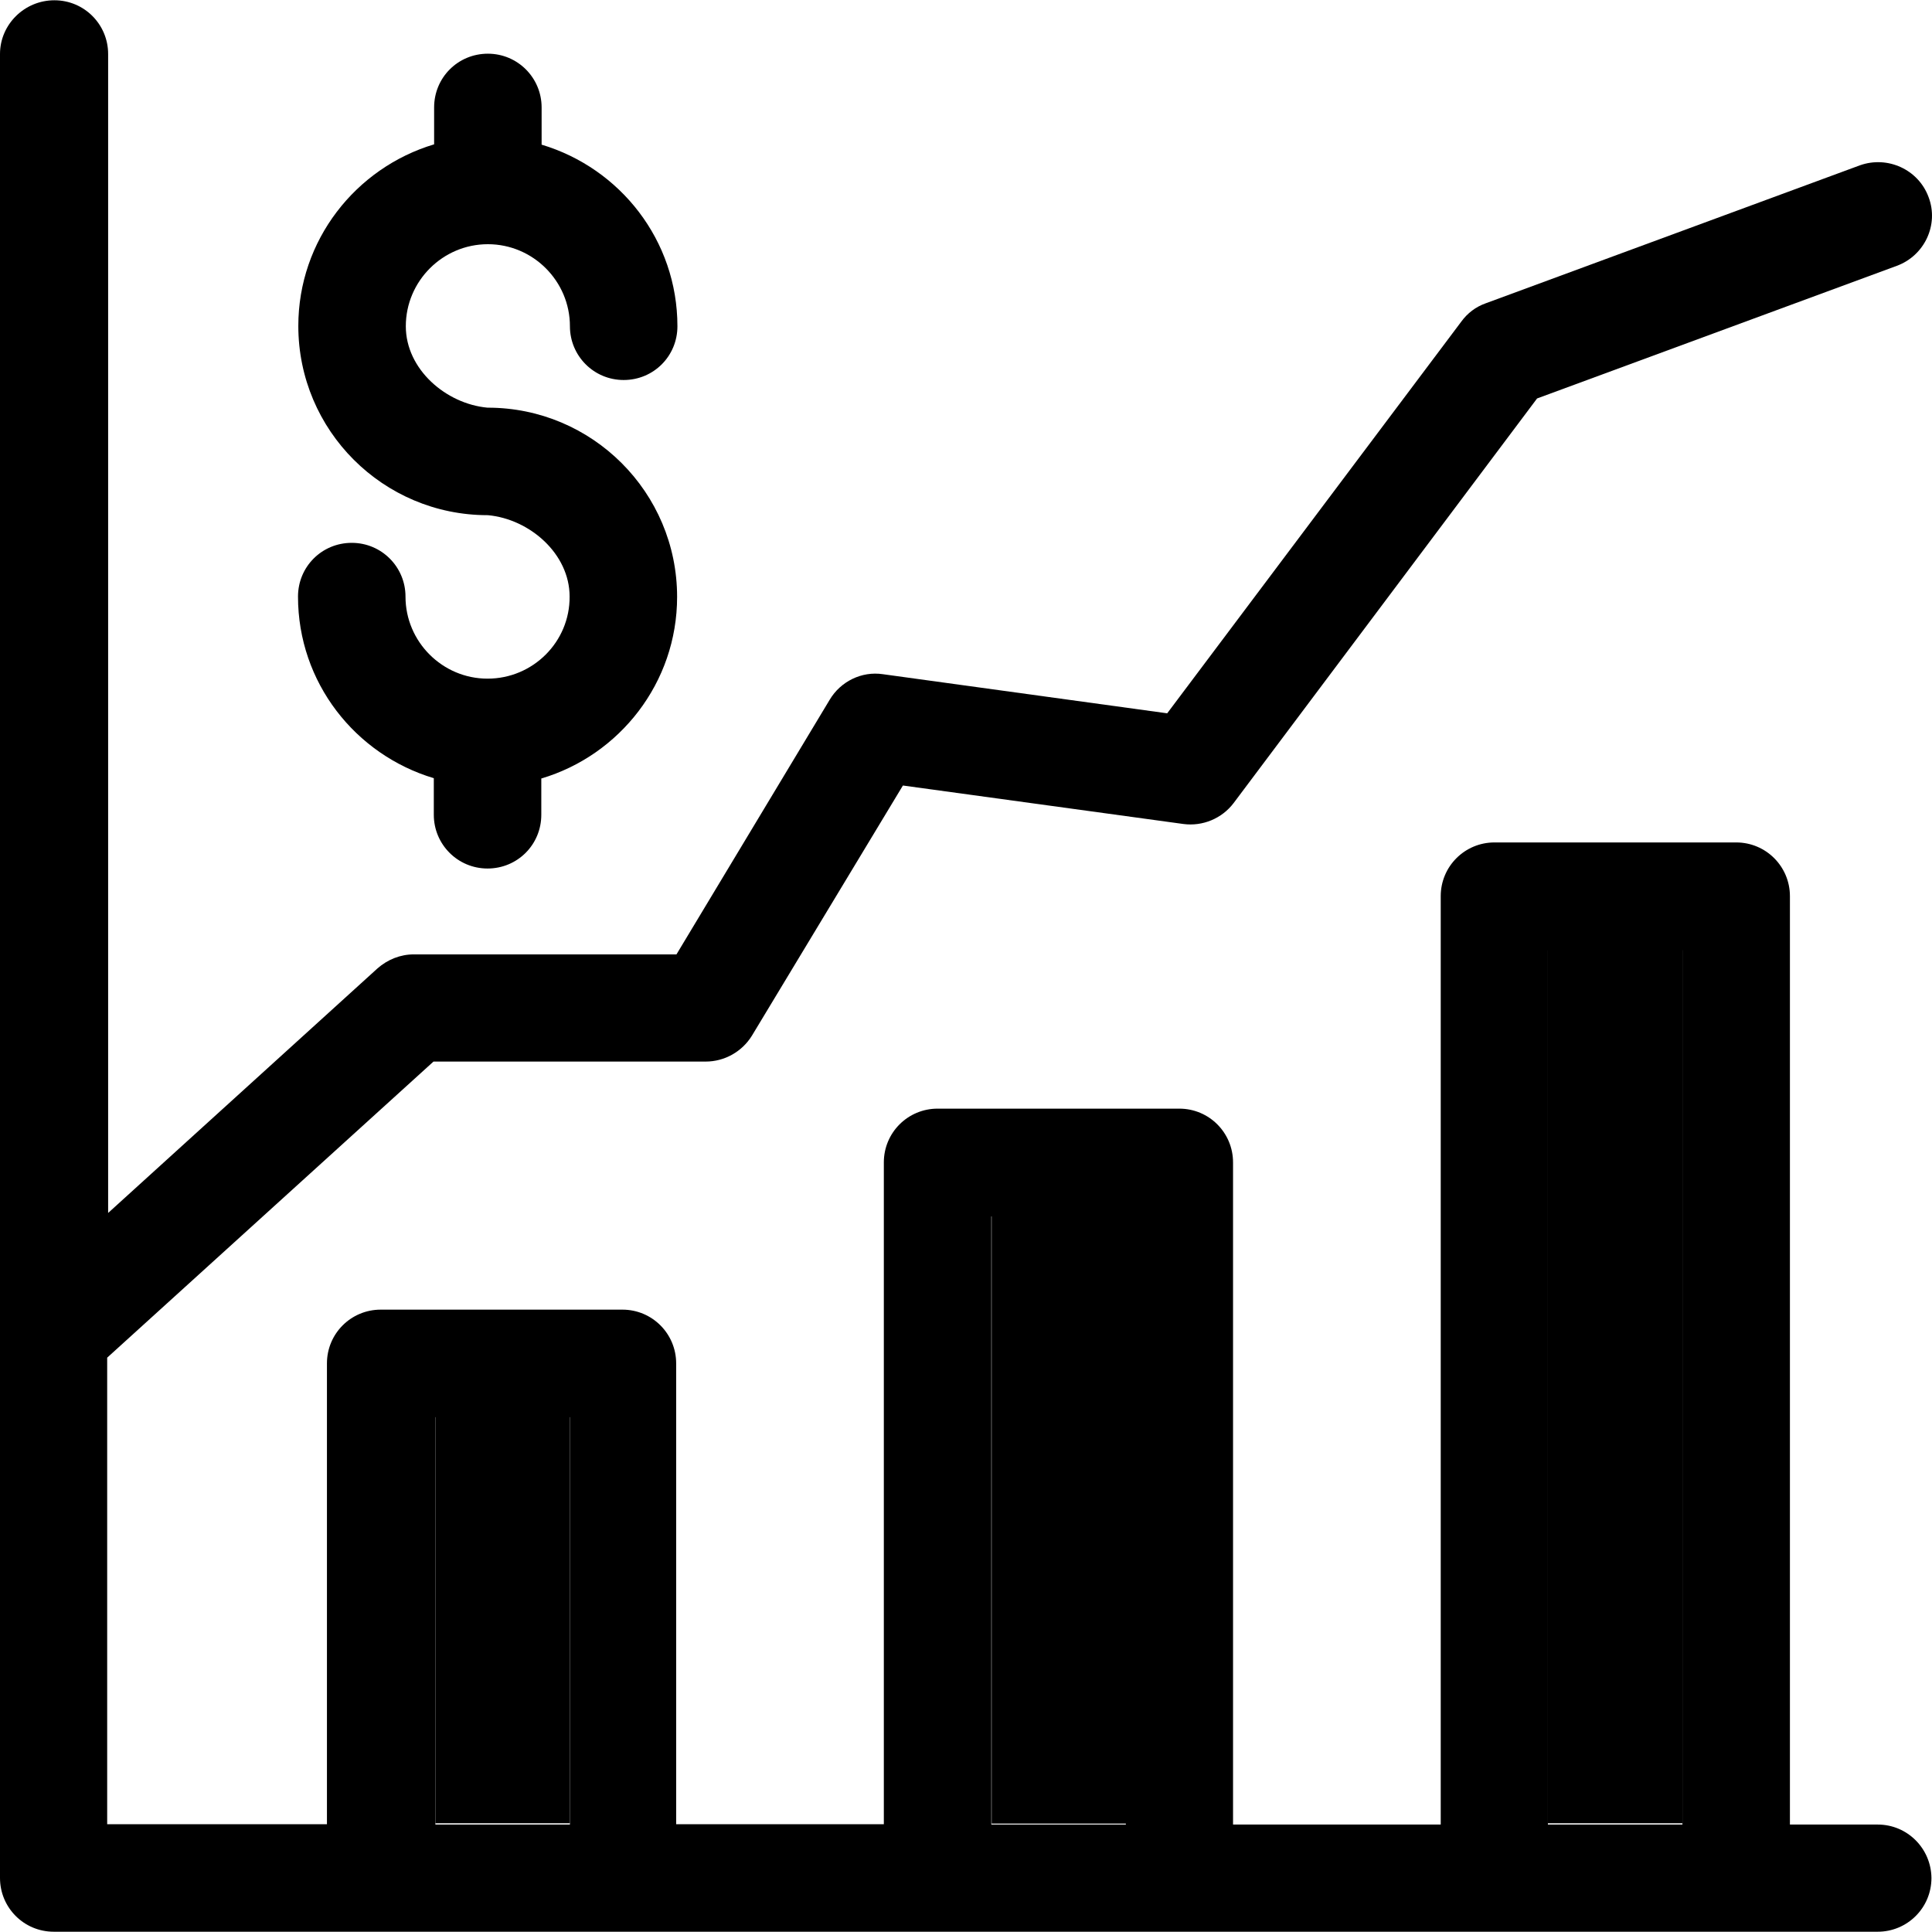
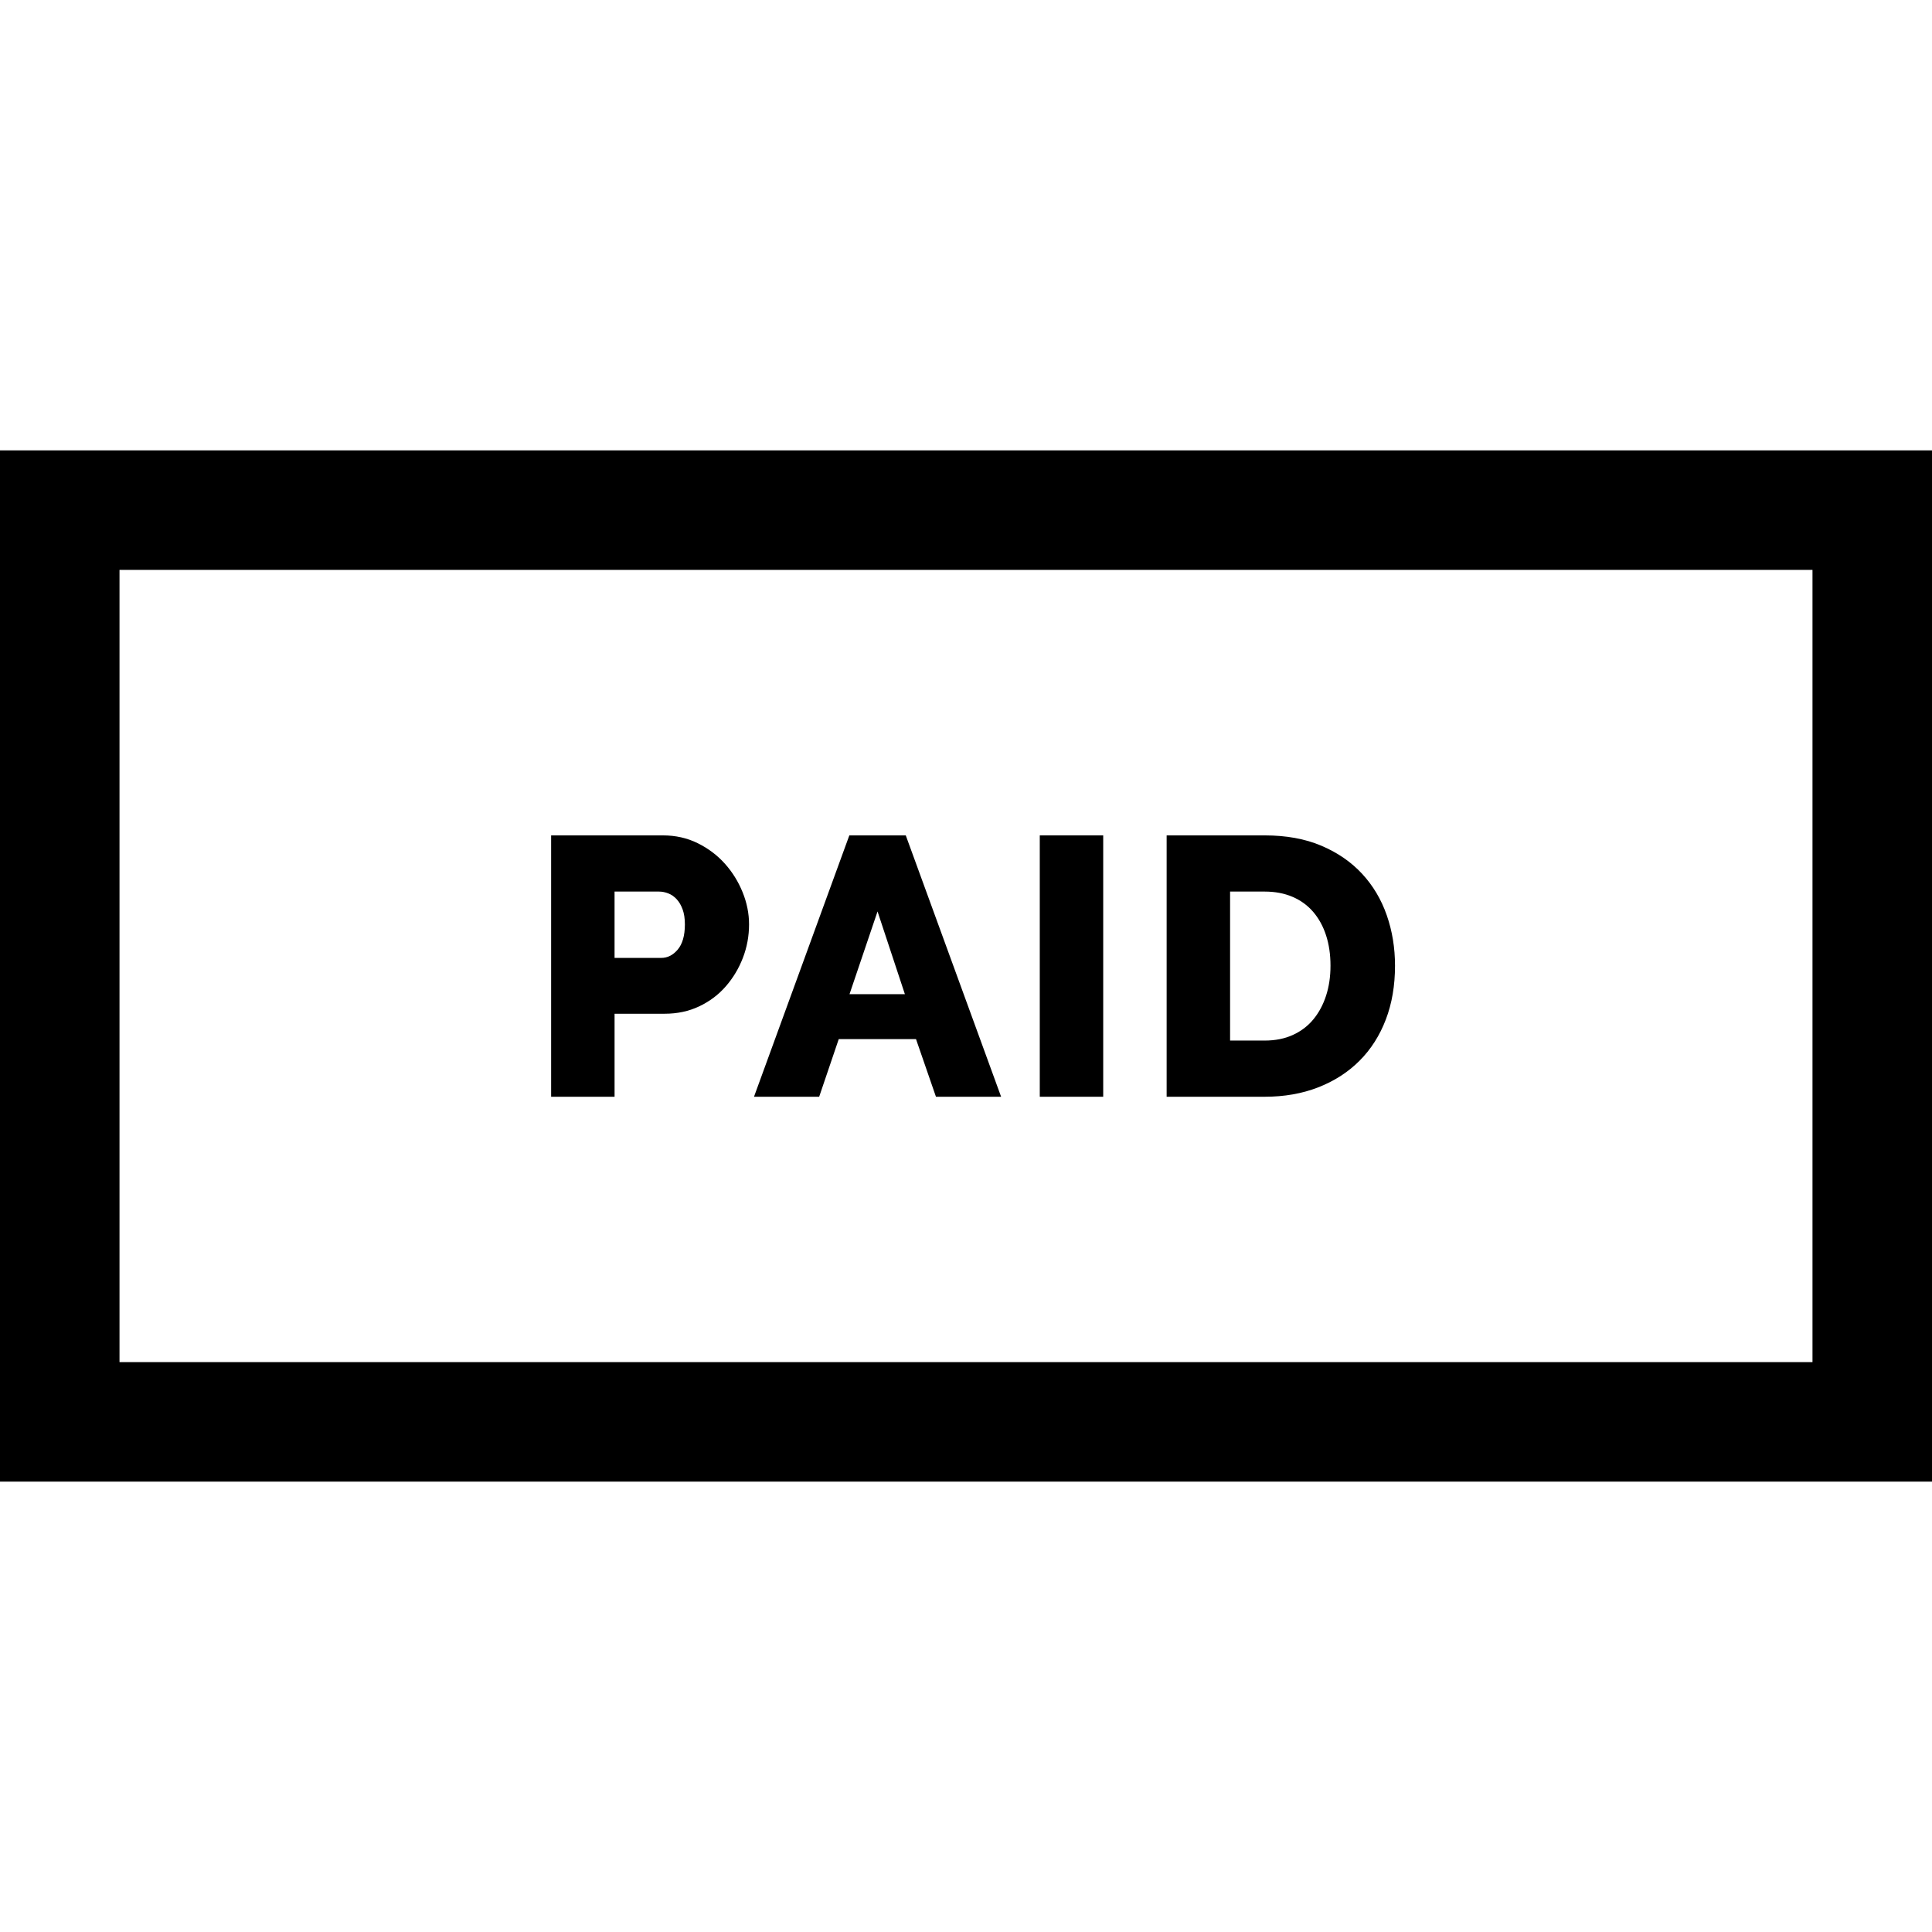
- <svg version="1.1" id="Layer_1" className="flex justify-center align-middle p-2" viewBox="0 0 392.709 392.709" width="64px" height="64px" fill="black">
+ <svg xmlns="http://www.w3.org/2000/svg" height="64px" width="64px" version="1.1" id="Layer_1" viewBox="0 0 485 485" fill="#000000">
  <g id="SVGRepo_bgCarrier" stroke-width="0" />
  <g id="SVGRepo_tracerCarrier" stroke-linecap="round" stroke-linejoin="round" />
  <g id="SVGRepo_iconCarrier">
-     <rect x="88.501" y="287.861" className="fill:#171716;" width="27.345" height="82.747" />
-     <rect x="201.568" y="247.005" className="fill:#d88613;" width="27.345" height="123.669" />
-     <rect x="314.634" y="192.896" className="fill:#171716;" width="27.345" height="177.713" />
    <g>
-       <path className="fill:#194F82;" d="M99.103,137.946c-9.18,0-16.679-7.499-16.679-16.679c0-6.012-4.848-10.925-10.925-10.925 s-10.925,4.848-10.925,10.925c0,17.455,11.636,32.129,27.604,36.913v7.434c0,6.012,4.848,10.925,10.925,10.925 c6.077,0,10.925-4.848,10.925-10.925v-7.37c15.903-4.719,27.604-19.459,27.604-36.913c0-21.269-17.261-38.465-38.465-38.465 c0.323-0.065,0,0-0.065,0c-8.469-0.776-16.614-7.822-16.614-16.549c0-9.18,7.499-16.679,16.679-16.679s16.679,7.499,16.679,16.679 c0,6.012,4.848,10.925,10.925,10.925s10.925-4.848,10.925-10.925c0-17.455-11.636-32.129-27.604-36.913v-7.564 c0-6.012-4.848-10.925-10.925-10.925c-6.077,0-10.925,4.848-10.925,10.925v7.499c-15.968,4.784-27.604,19.523-27.604,36.913 c0,21.269,17.261,38.465,38.465,38.465c-0.323,0.065,0,0,0.065,0c8.469,0.776,16.614,7.822,16.614,16.549 C115.846,130.447,108.347,137.946,99.103,137.946z" />
-       <path className="fill:#194F82;" d="M381.673,370.868H363.83V182.164c0-6.012-4.849-10.925-10.925-10.925h-49.131 c-6.012,0-10.925,4.848-10.925,10.925v188.703h-42.214V236.274c0-6.012-4.848-10.925-10.925-10.925h-49.131 c-6.012,0-10.925,4.848-10.925,10.925v134.529h-42.214V277.13c0-6.012-4.848-10.925-10.925-10.925H77.382 c-6.012,0-10.925,4.848-10.925,10.925v93.673H21.786v-94.836l66.327-60.186h55.337c3.814,0,7.37-2.004,9.374-5.236l30.707-50.877 l57.018,7.822c3.879,0.517,7.822-1.099,10.214-4.267l61.673-82.23l73.115-26.958c5.624-2.069,8.598-8.339,6.465-13.964 c-2.069-5.624-8.339-8.469-13.964-6.465l-76.089,28.057c-2.004,0.711-3.685,2.004-4.913,3.685l-59.798,79.644l-57.794-7.952 c-4.331-0.646-8.598,1.487-10.796,5.172l-31.16,51.782H84.105c-2.715,0-5.301,1.034-7.37,2.844L21.98,246.552V10.981 c0-6.012-4.848-10.925-10.925-10.925S0,4.969,0,10.981v370.747c0,6.012,4.848,10.925,10.925,10.925h370.747 c6.012,0,10.925-4.848,10.925-10.925C392.533,375.716,387.685,370.868,381.673,370.868z M115.846,370.868H88.501v-82.812h27.345 V370.868z M228.848,370.868h-27.345V247.263h27.345V370.868z M341.98,370.868h-27.345V193.154h27.345V370.868z" />
+       <g>
+         <path style="stroke:#000000;stroke-miterlimit:10;" d="M138.853,274.822v-64.61h27.573c3.094,0,5.929,0.637,8.508,1.911 c2.578,1.274,4.792,2.943,6.643,5.005c1.85,2.063,3.306,4.399,4.368,7.007c1.061,2.609,1.593,5.248,1.593,7.917 c0,2.853-0.5,5.583-1.501,8.19c-1.001,2.609-2.397,4.945-4.186,7.007c-1.79,2.063-3.958,3.701-6.506,4.914 c-2.548,1.214-5.369,1.82-8.463,1.82h-13.104v20.839H138.853z M153.776,240.97h12.194c1.759,0,3.276-0.758,4.55-2.275 c1.274-1.516,1.911-3.731,1.911-6.643c0-1.516-0.198-2.821-0.592-3.913c-0.395-1.092-0.925-2.002-1.592-2.73 c-0.668-0.728-1.426-1.258-2.275-1.592c-0.851-0.333-1.699-0.5-2.548-0.5h-11.648V240.97z" />
+         <path style="stroke:#000000;stroke-miterlimit:10;" d="M213.563,210.212h13.468l23.569,64.61h-15.288l-5.005-14.469h-20.111 l-4.914,14.469h-15.288L213.563,210.212z M227.85,250.07l-7.553-22.841l-7.735,22.841H227.85z" />
+         <path style="stroke:#000000;stroke-miterlimit:10;" d="M261.52,274.822v-64.61h14.924v64.61H261.52z" />
+         <path style="stroke:#000000;stroke-miterlimit:10;" d="M293.369,274.822v-64.61h24.114c5.338,0,10.011,0.85,14.015,2.548 c4.004,1.699,7.354,4.004,10.055,6.916c2.699,2.912,4.732,6.325,6.098,10.237c1.365,3.913,2.047,8.085,2.047,12.513 c0,4.914-0.759,9.359-2.274,13.332c-1.518,3.974-3.686,7.371-6.507,10.192c-2.821,2.821-6.219,5.005-10.191,6.552 c-3.975,1.547-8.388,2.32-13.241,2.32H293.369z M334.501,242.426c0-2.851-0.38-5.444-1.138-7.78 c-0.76-2.335-1.865-4.353-3.321-6.052c-1.456-1.698-3.246-3.003-5.369-3.913c-2.124-0.91-4.521-1.365-7.189-1.365h-9.19v38.402 h9.19c2.73,0,5.156-0.485,7.28-1.456c2.123-0.97,3.897-2.32,5.323-4.049c1.425-1.729,2.517-3.761,3.276-6.097 C334.121,247.781,334.501,245.217,334.501,242.426z" />
+       </g>
+       <g>
+         <path d="M485,371.939H0V113.061h485V371.939z M30,341.939h425V143.061H30V341.939z" />
+       </g>
    </g>
  </g>
</svg>
